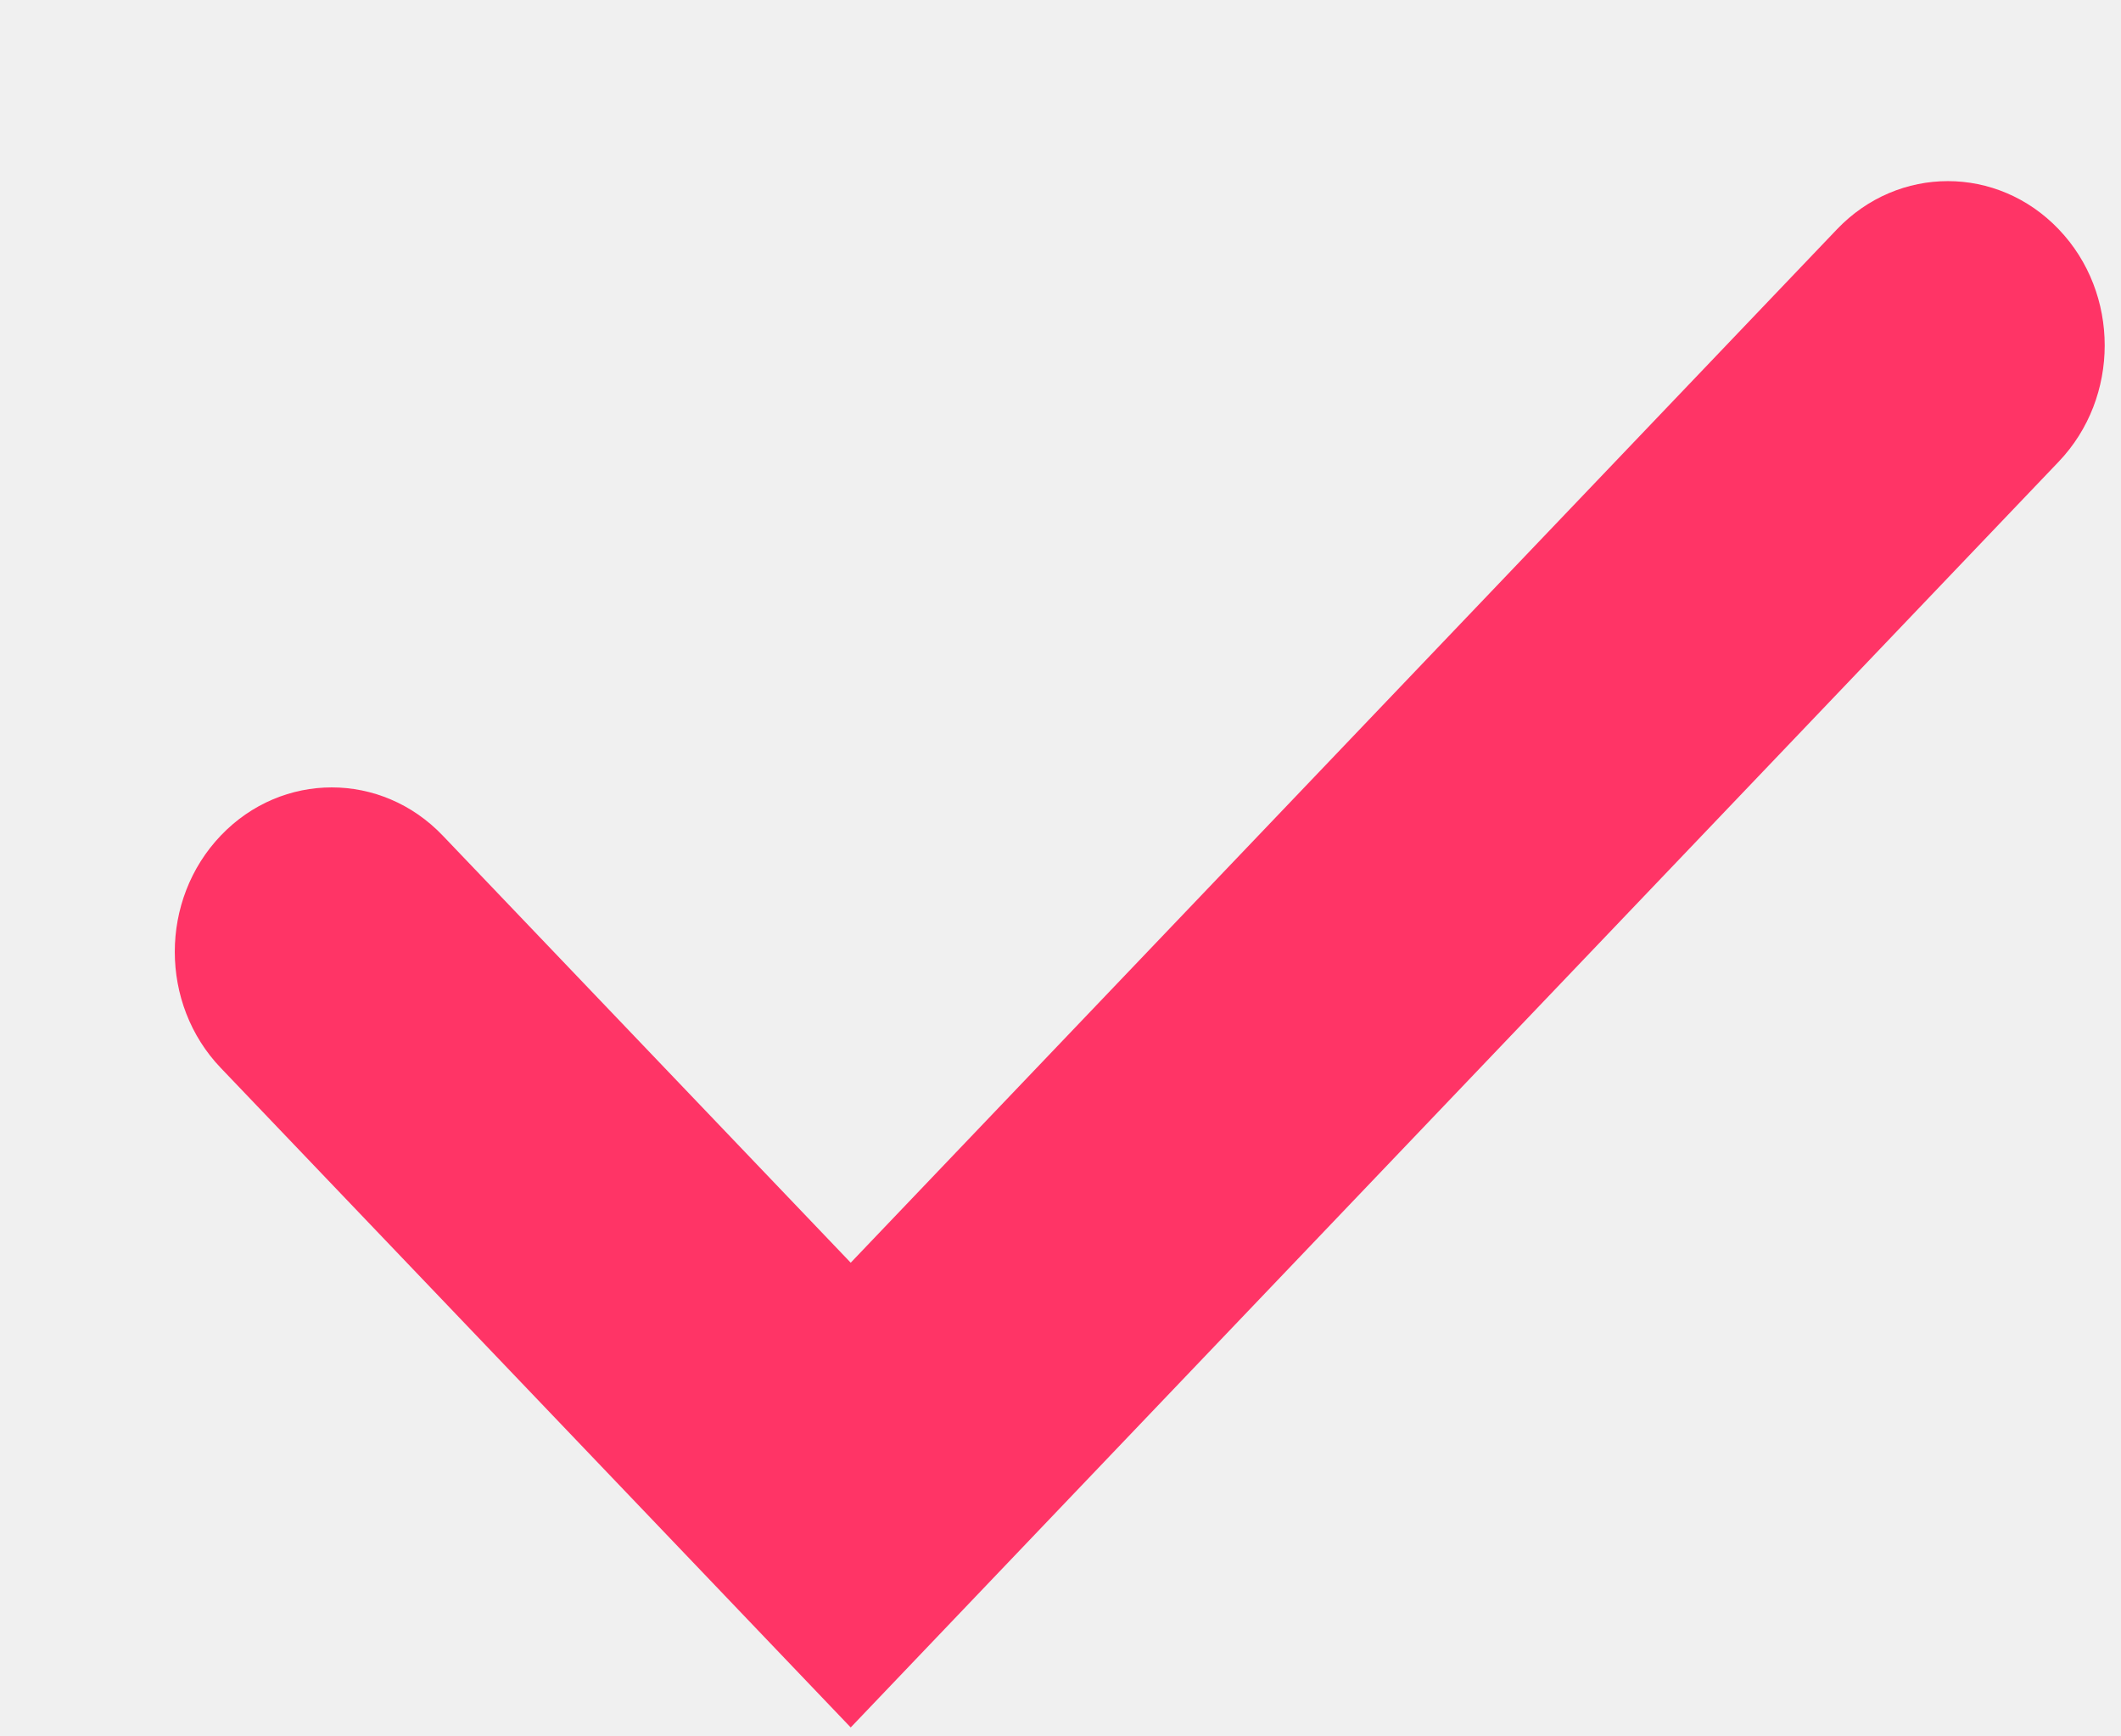
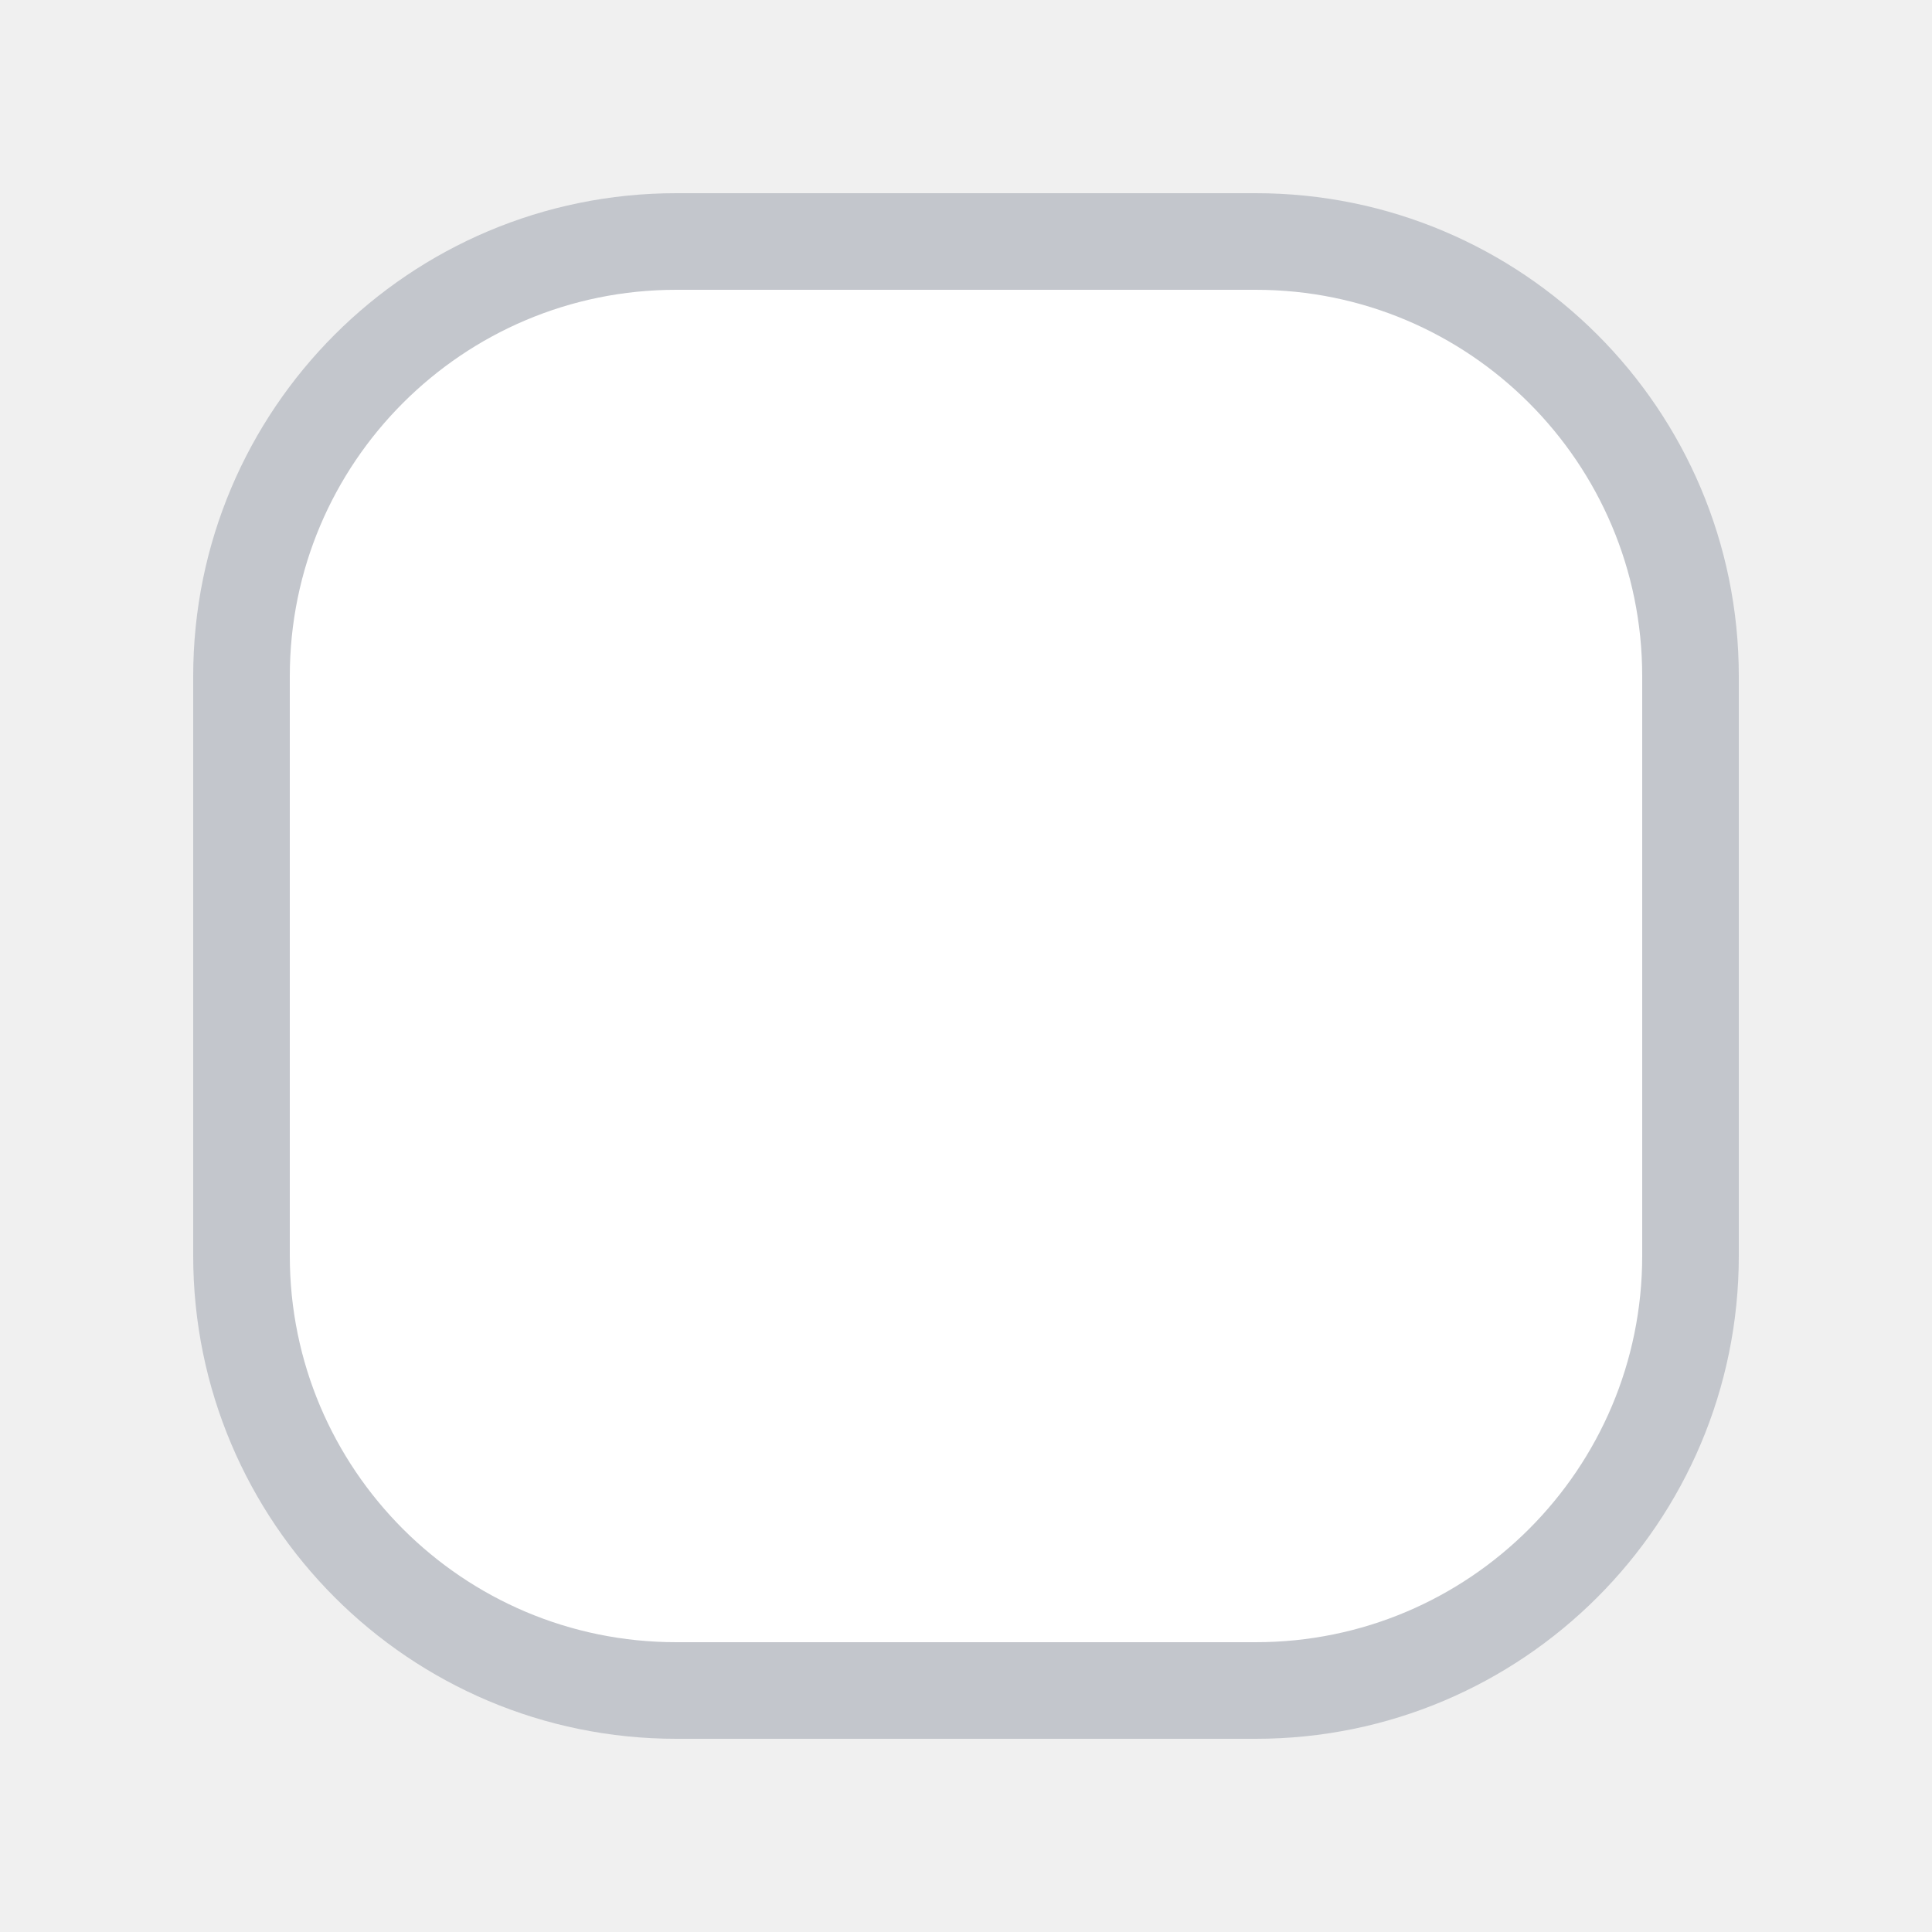
- <svg xmlns="http://www.w3.org/2000/svg" version="1.1" width="11" height="9" viewBox="0 0 11 9">
-   <path id="check" d="M5.562,7.753 C5.562,7.753 10.677,2.394 10.677,2.394 C10.995,2.061 10.995,1.521 10.677,1.189 C10.359,0.856 9.845,0.856 9.527,1.189 C9.527,1.189 4.412,6.548 4.412,6.548 C4.412,6.548 2.296,4.333 2.296,4.333 C1.978,4.000 1.463,4.000 1.145,4.333 C0.827,4.666 0.827,5.206 1.145,5.538 C1.145,5.538 3.261,7.753 3.261,7.753 L4.412,8.958 " fill="#FF3466" />
+ <svg xmlns="http://www.w3.org/2000/svg" width="20" height="20" viewBox="0 0 20 20" fill="none">
+   <path d="M7 2.5H13C15.485 2.5 17.5 4.514 17.5 7V13C17.5 15.485 15.485 17.5 13 17.5H7C4.515 17.5 2.5 15.485 2.5 13V7C2.5 4.514 4.515 2.5 7 2.5Z" fill="white" stroke="#C3C6CC" />
</svg>
